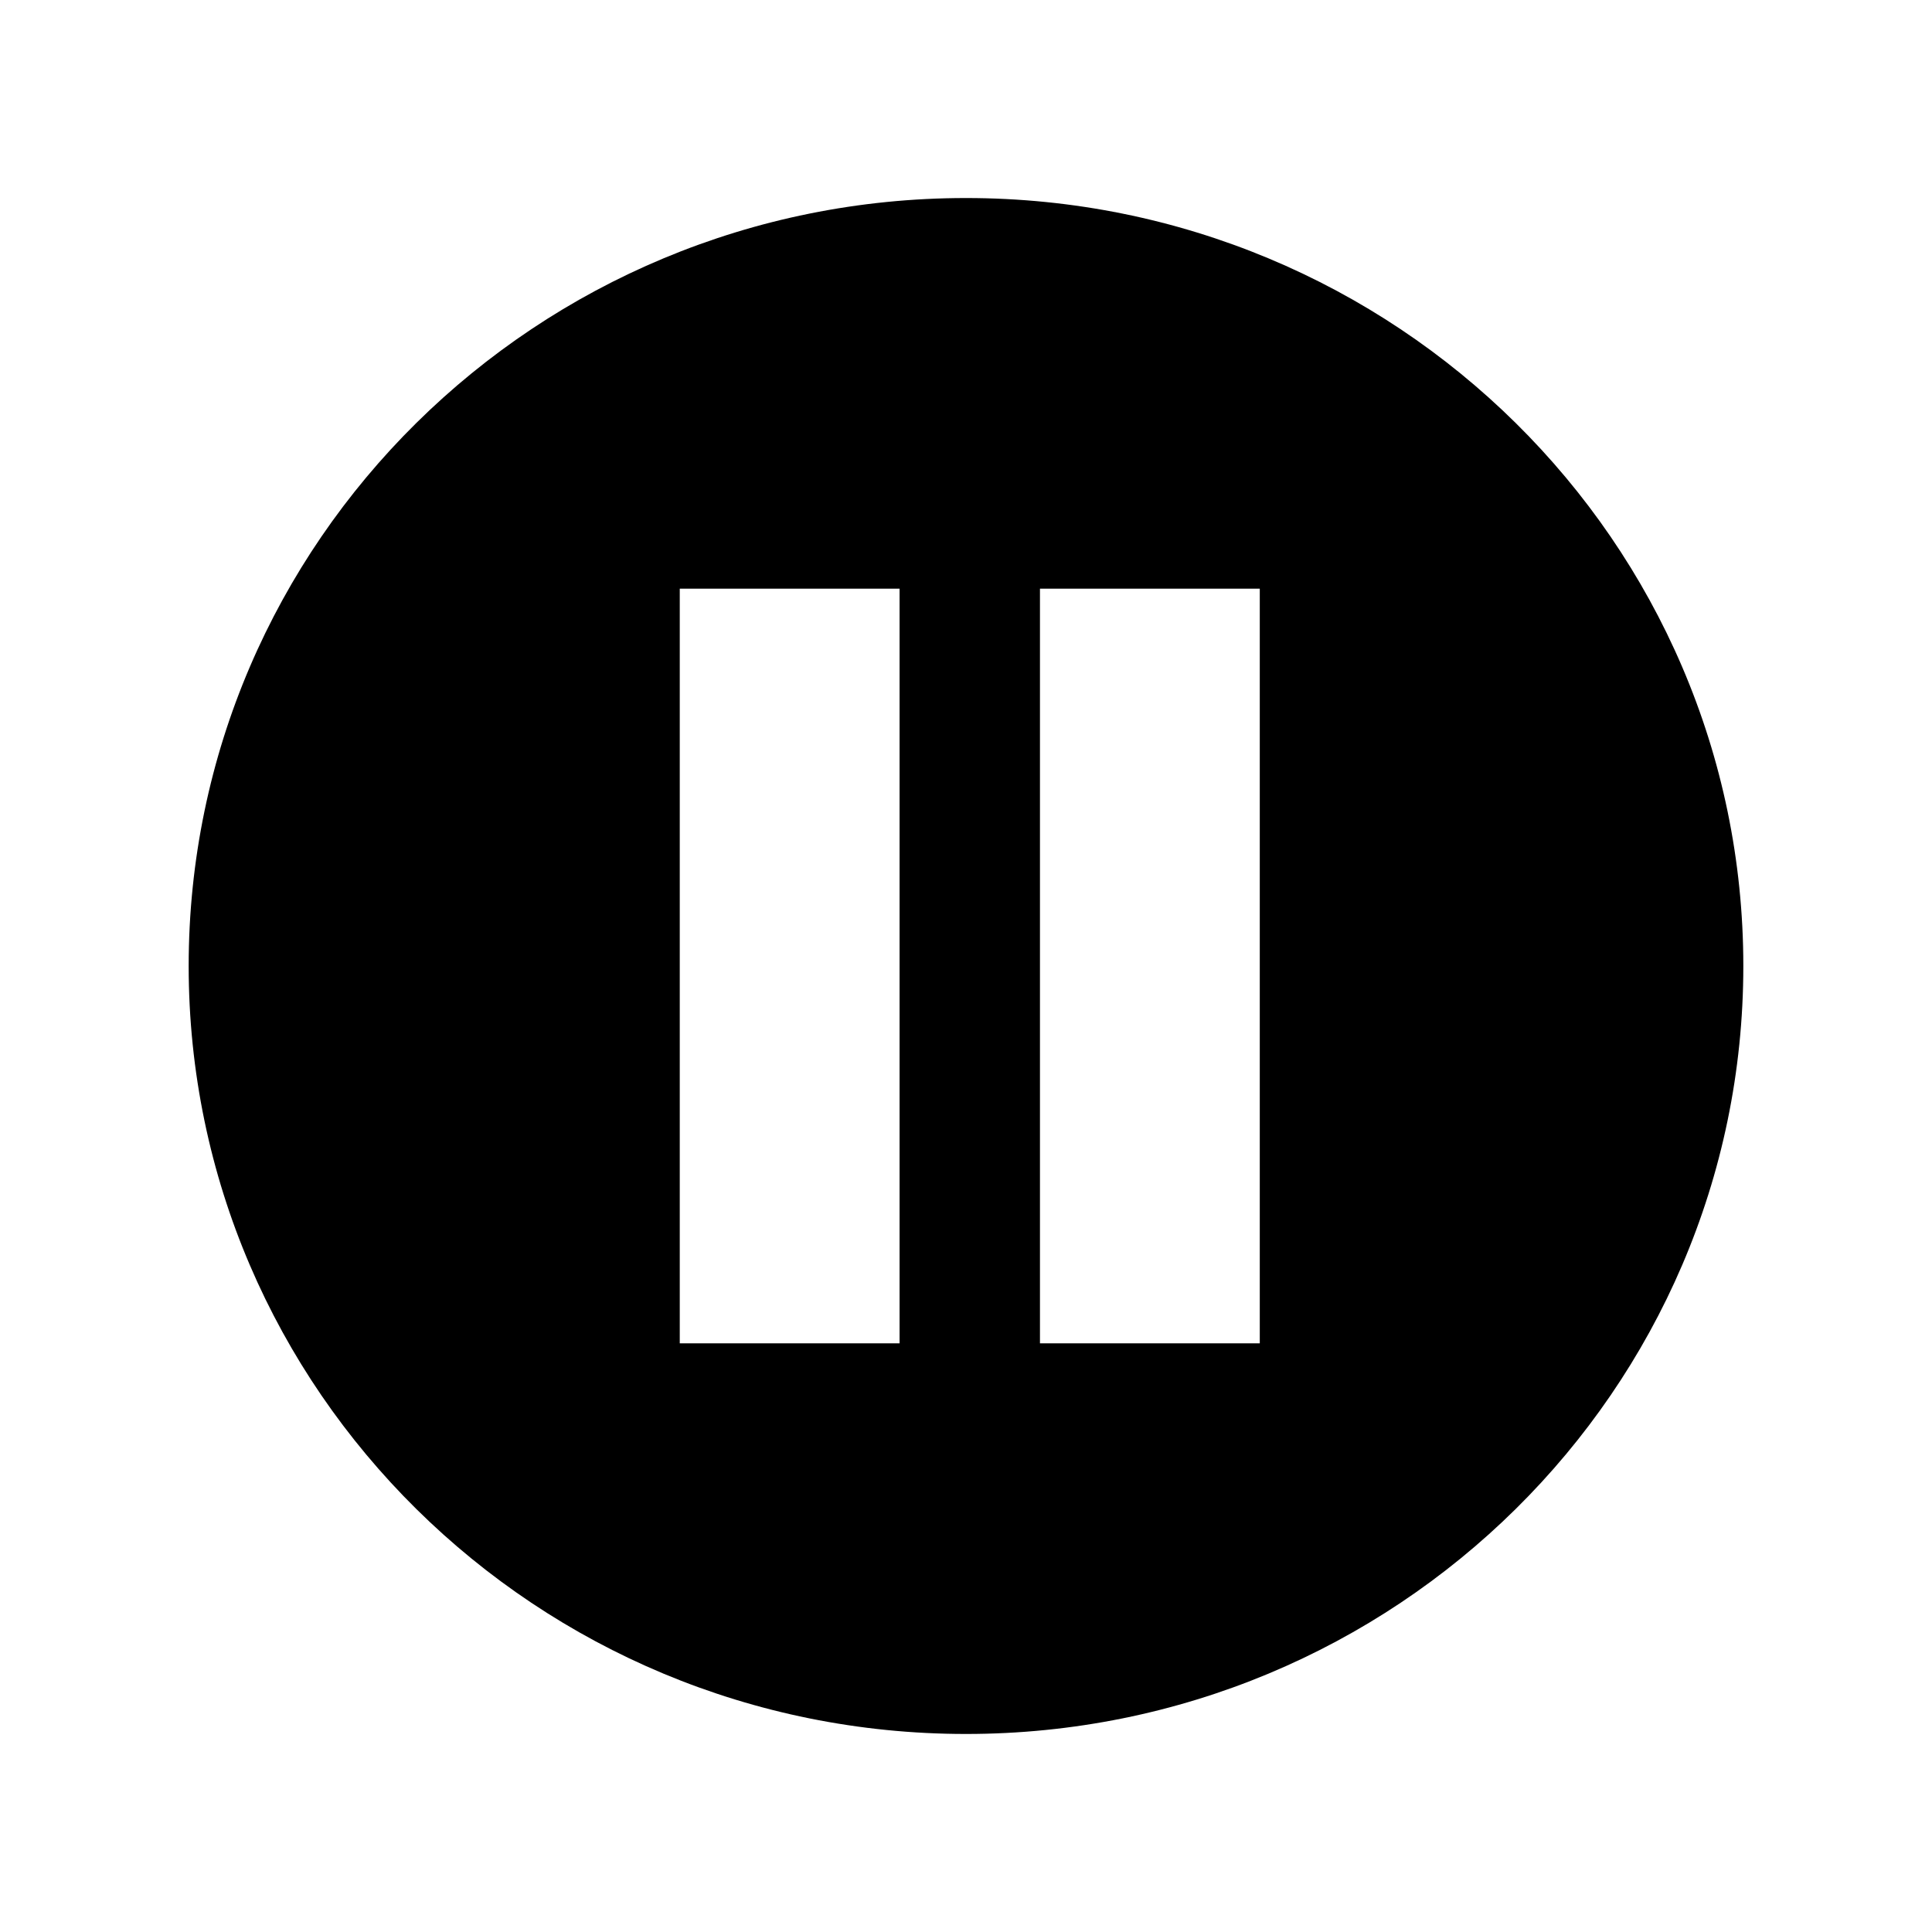
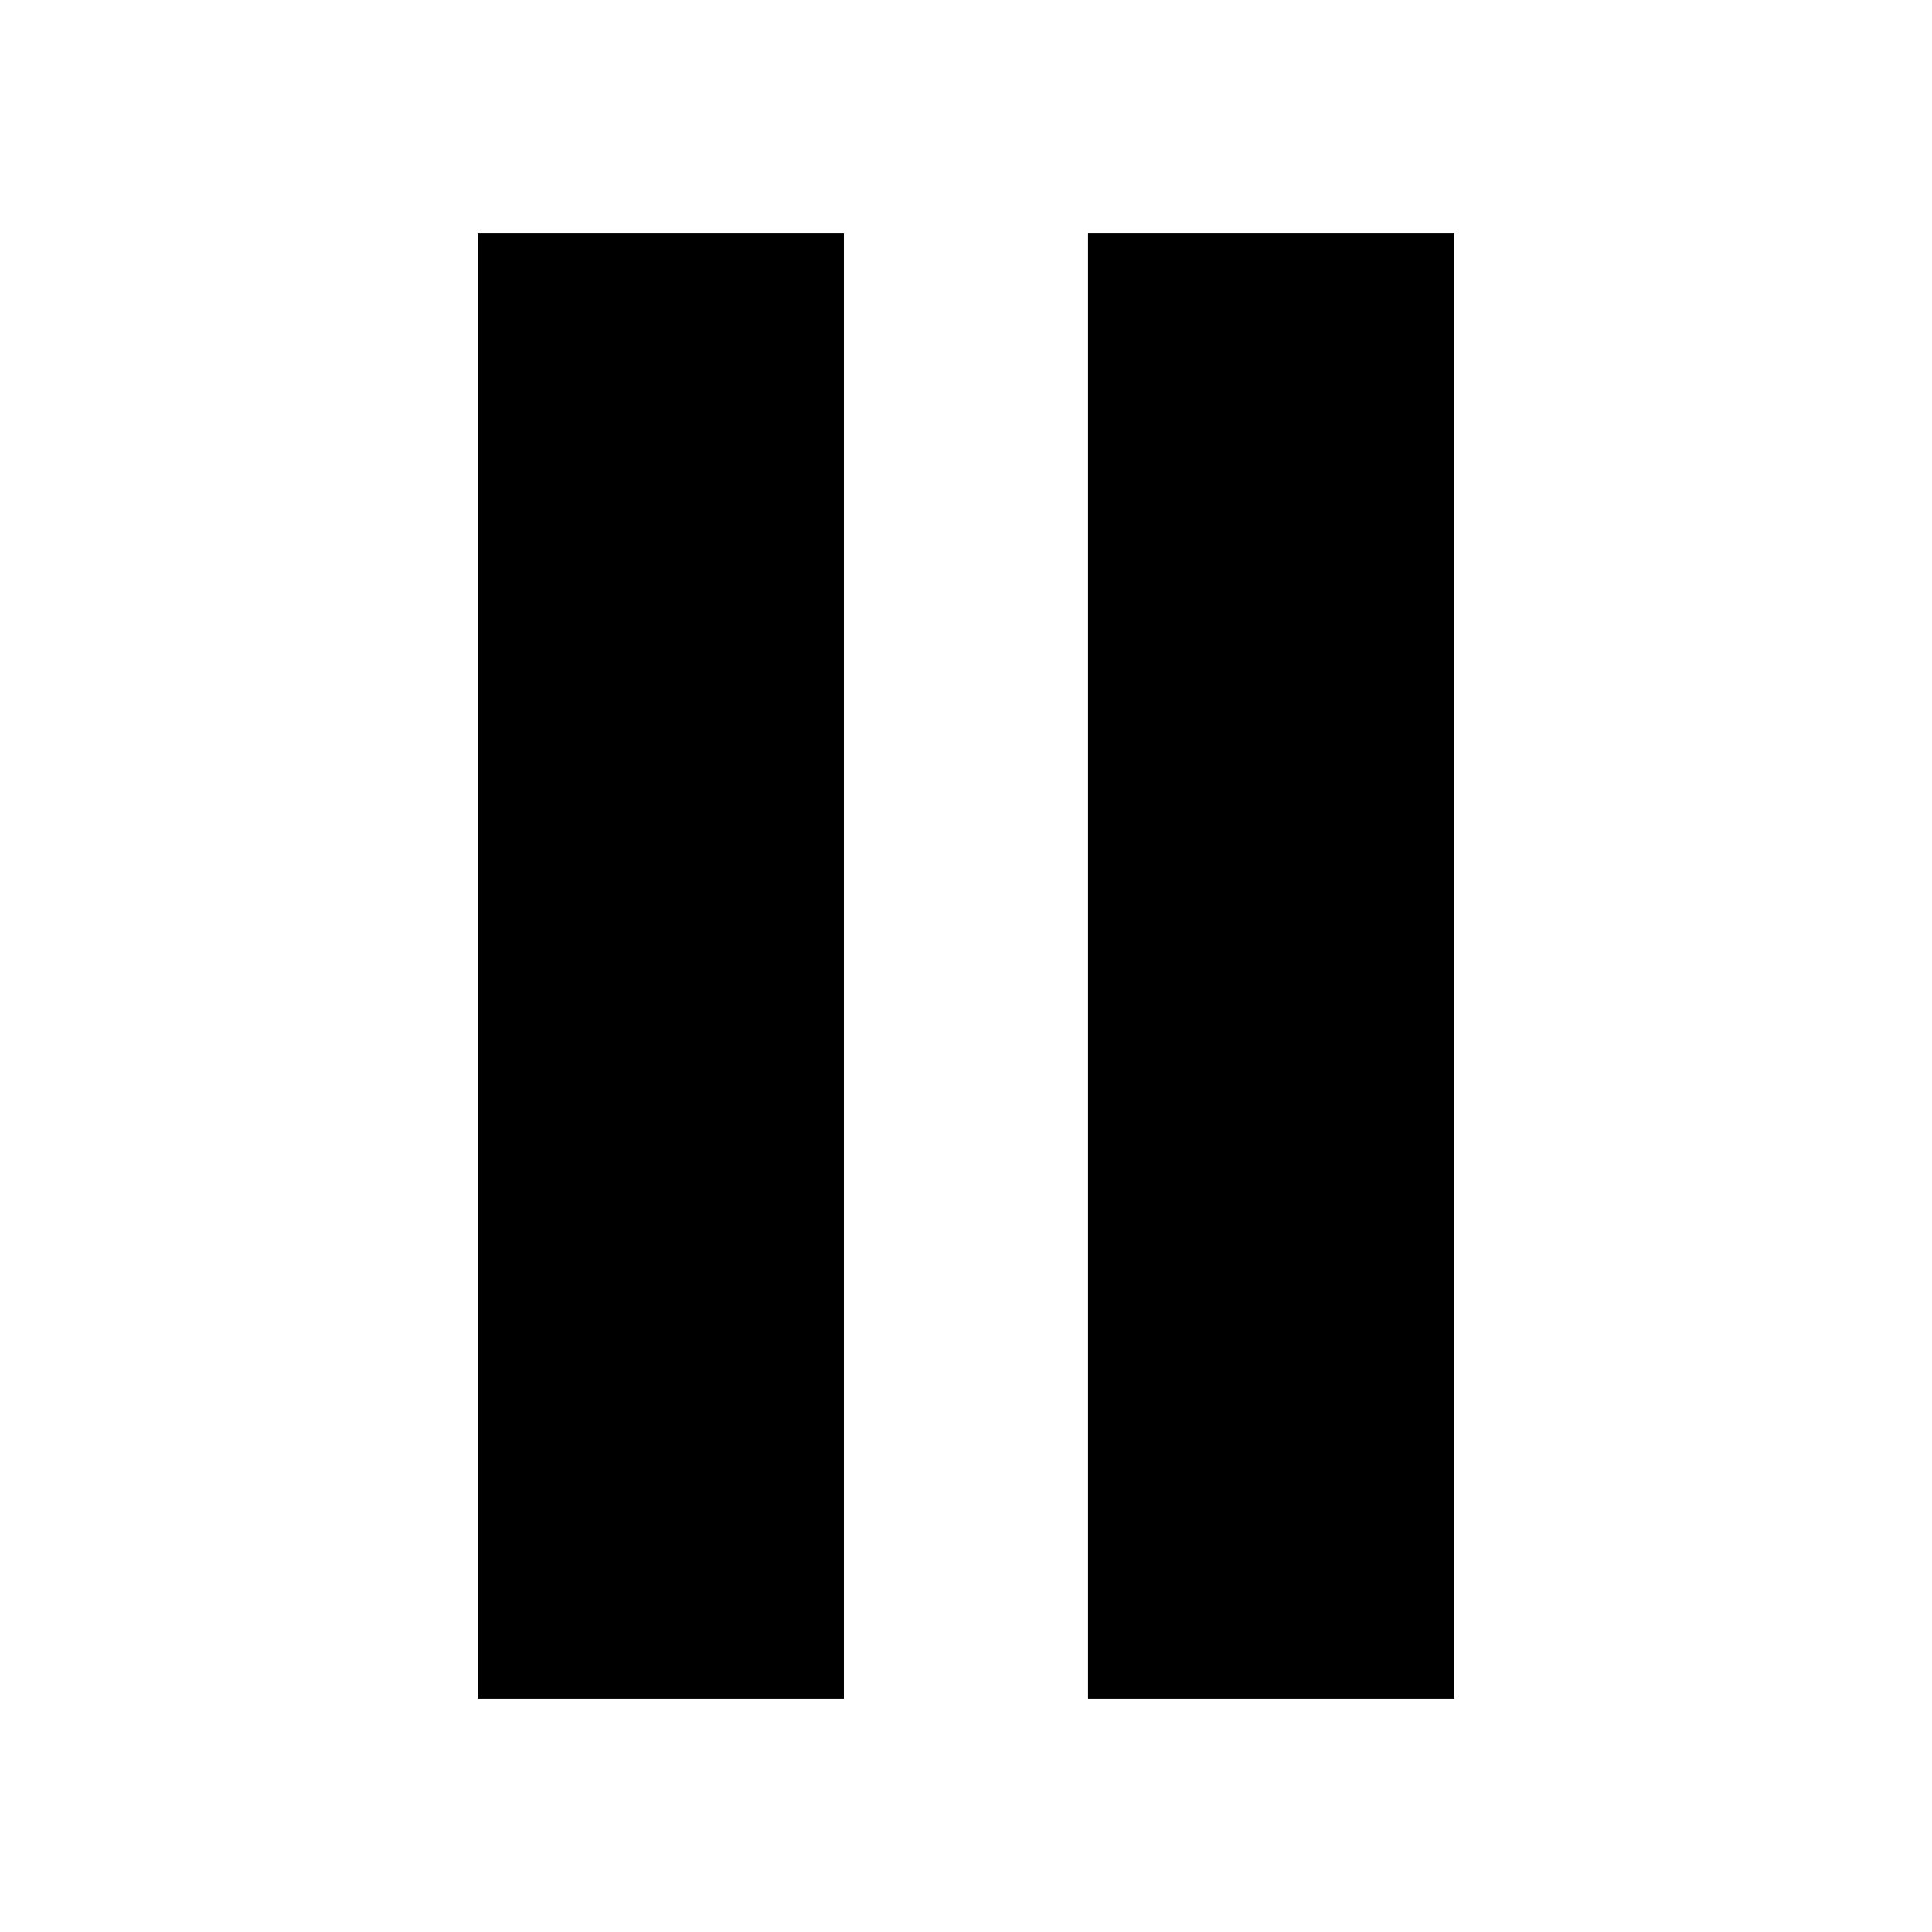
- <svg xmlns="http://www.w3.org/2000/svg" version="1.1" x="0px" y="0px" width="512px" height="512px" viewBox="0 0 512 512" enable-background="new 0 0 512 512" xml:space="preserve">
-   <path id="pause-2-icon" d="M256,52.481c-113.771,0-206,91.117-206,203.518c0,112.398,92.229,203.52,206,203.52  c113.772,0,206-91.121,206-203.52C462,143.599,369.772,52.481,256,52.481z M238.397,356h-58.253V156h58.253V356z M333.854,356  h-58.252V156h58.252V356z" />
+ <svg xmlns="http://www.w3.org/2000/svg" width="24" height="24" viewBox="0 0 24 24" id="svg2" version="1.1">
+   <defs id="defs8" />
+   <path d="m 10.483,21.1 -4.55,0 0,-18.2 4.55,0 0,18.2 z m 7.583,-18.2 -4.55,0 0,18.2 4.55,0 0,-18.2 z" id="path4" />
</svg>
